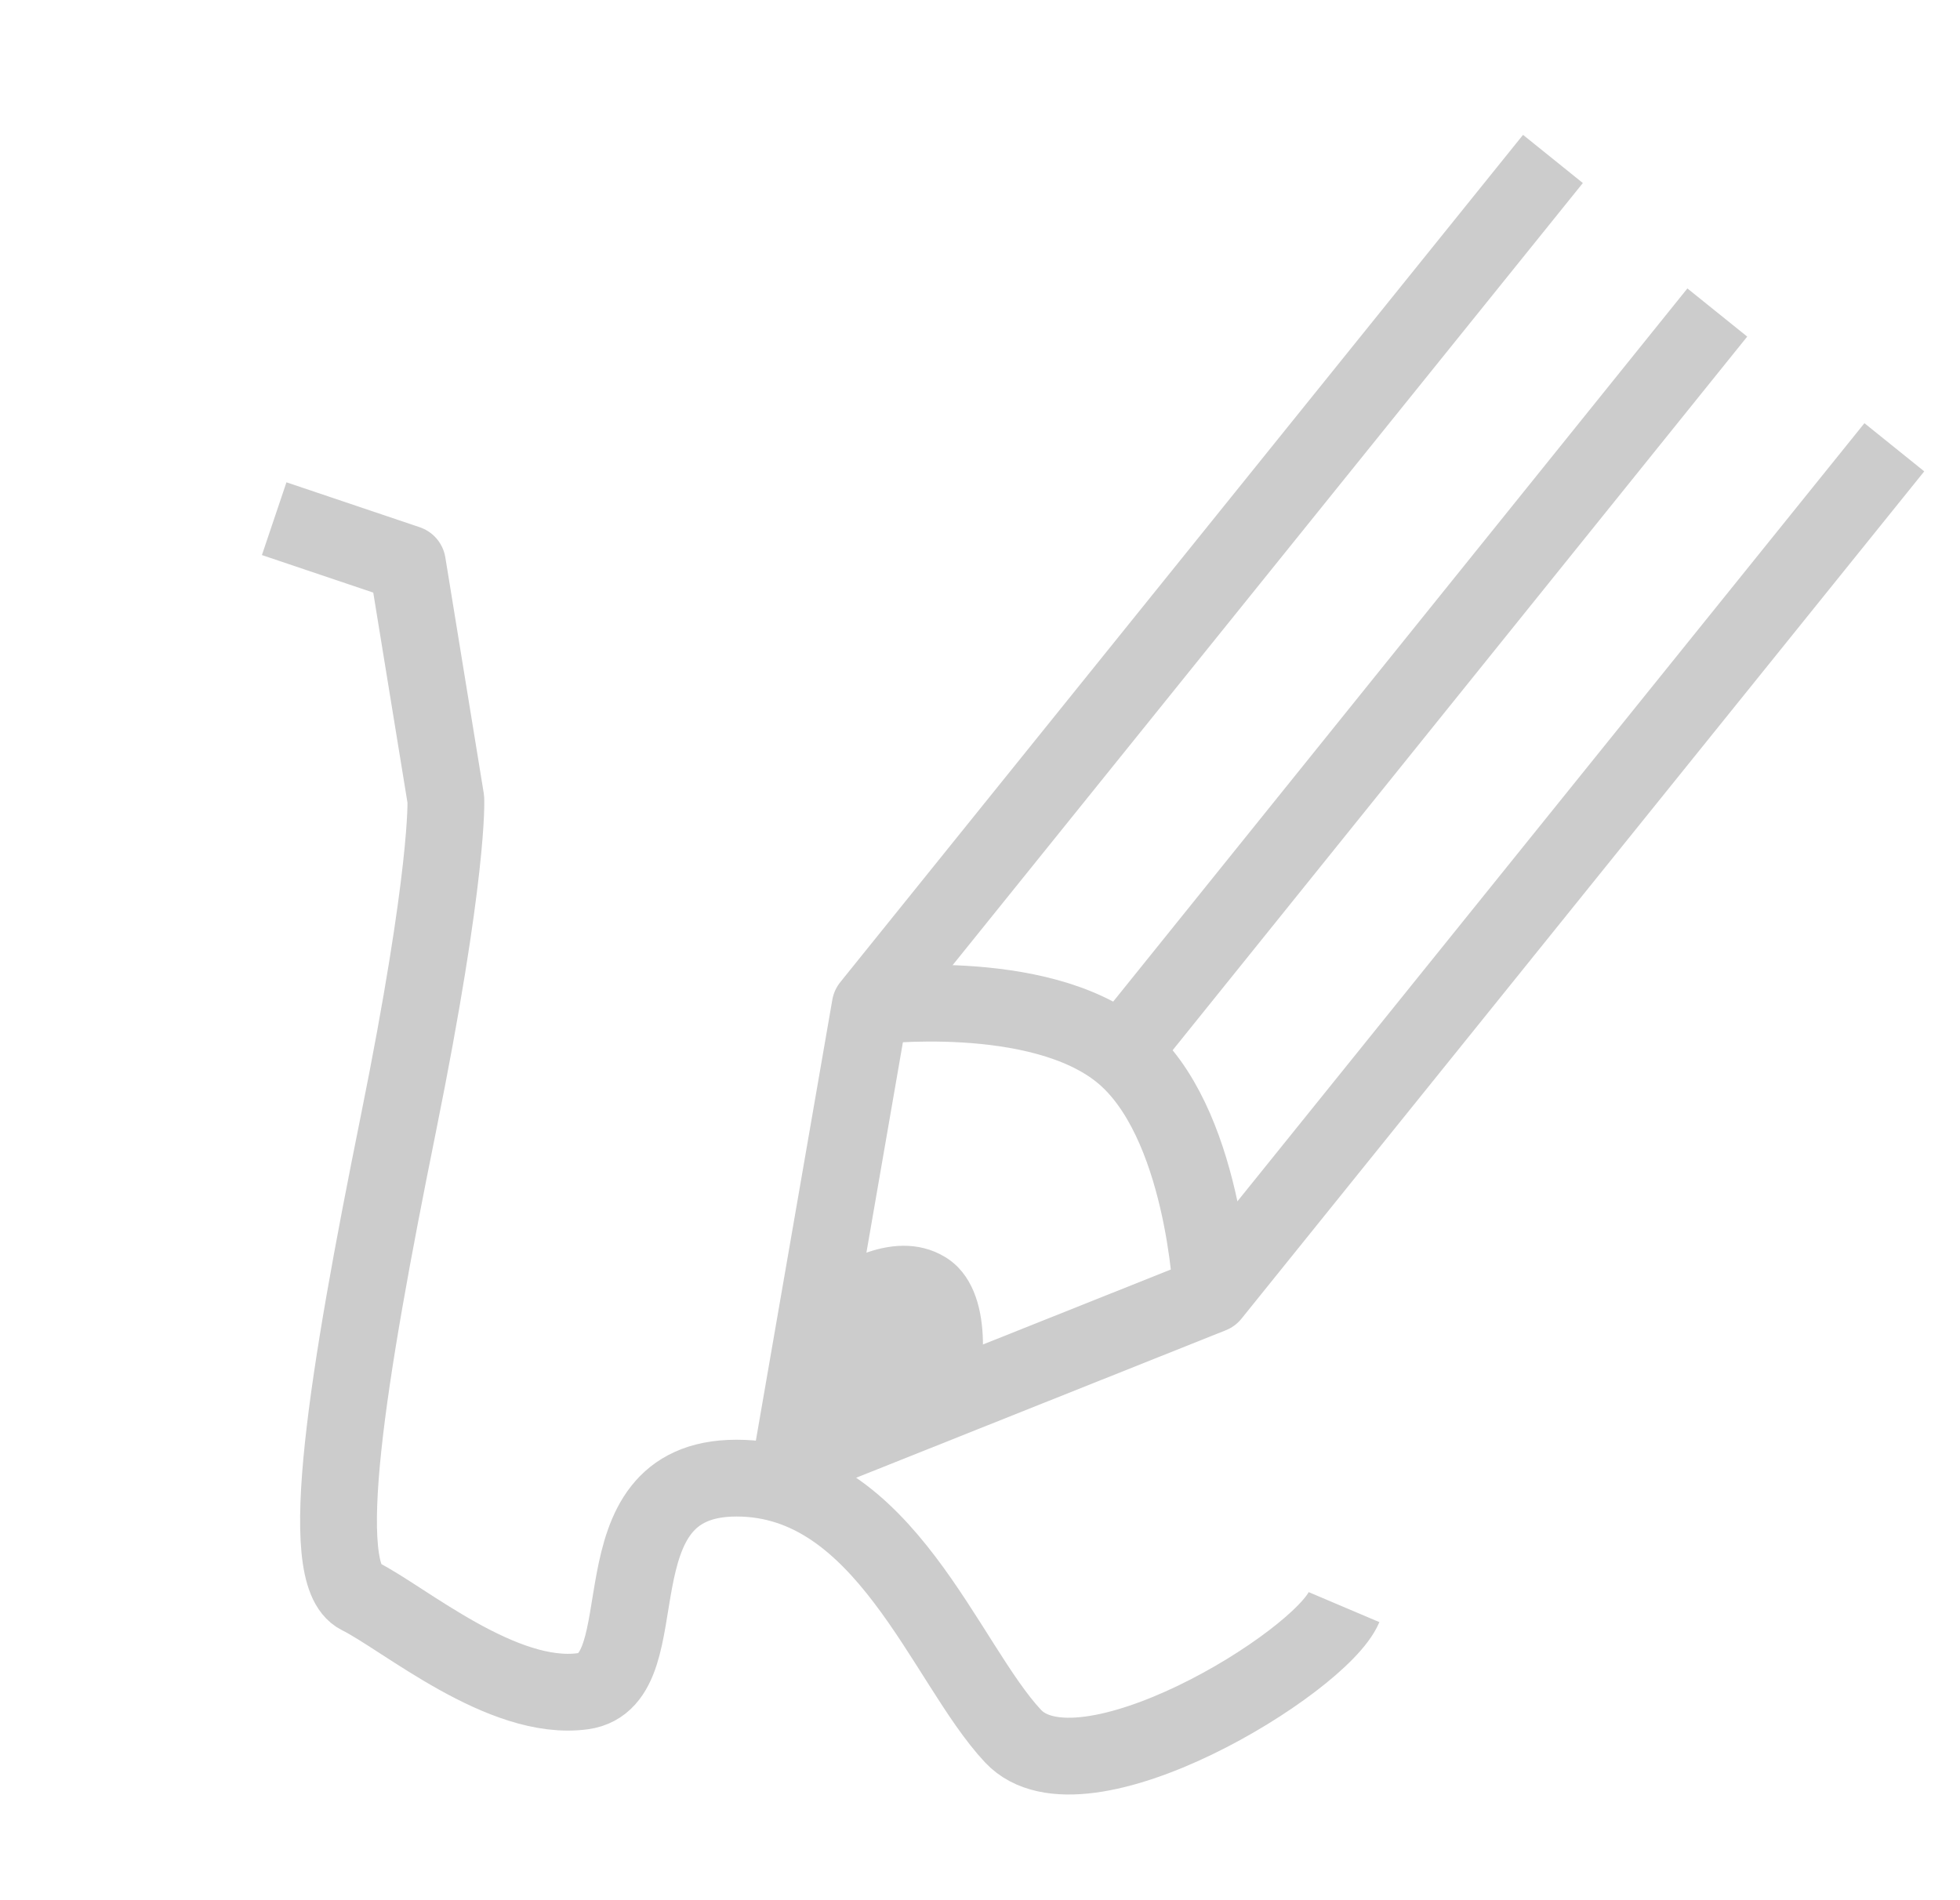
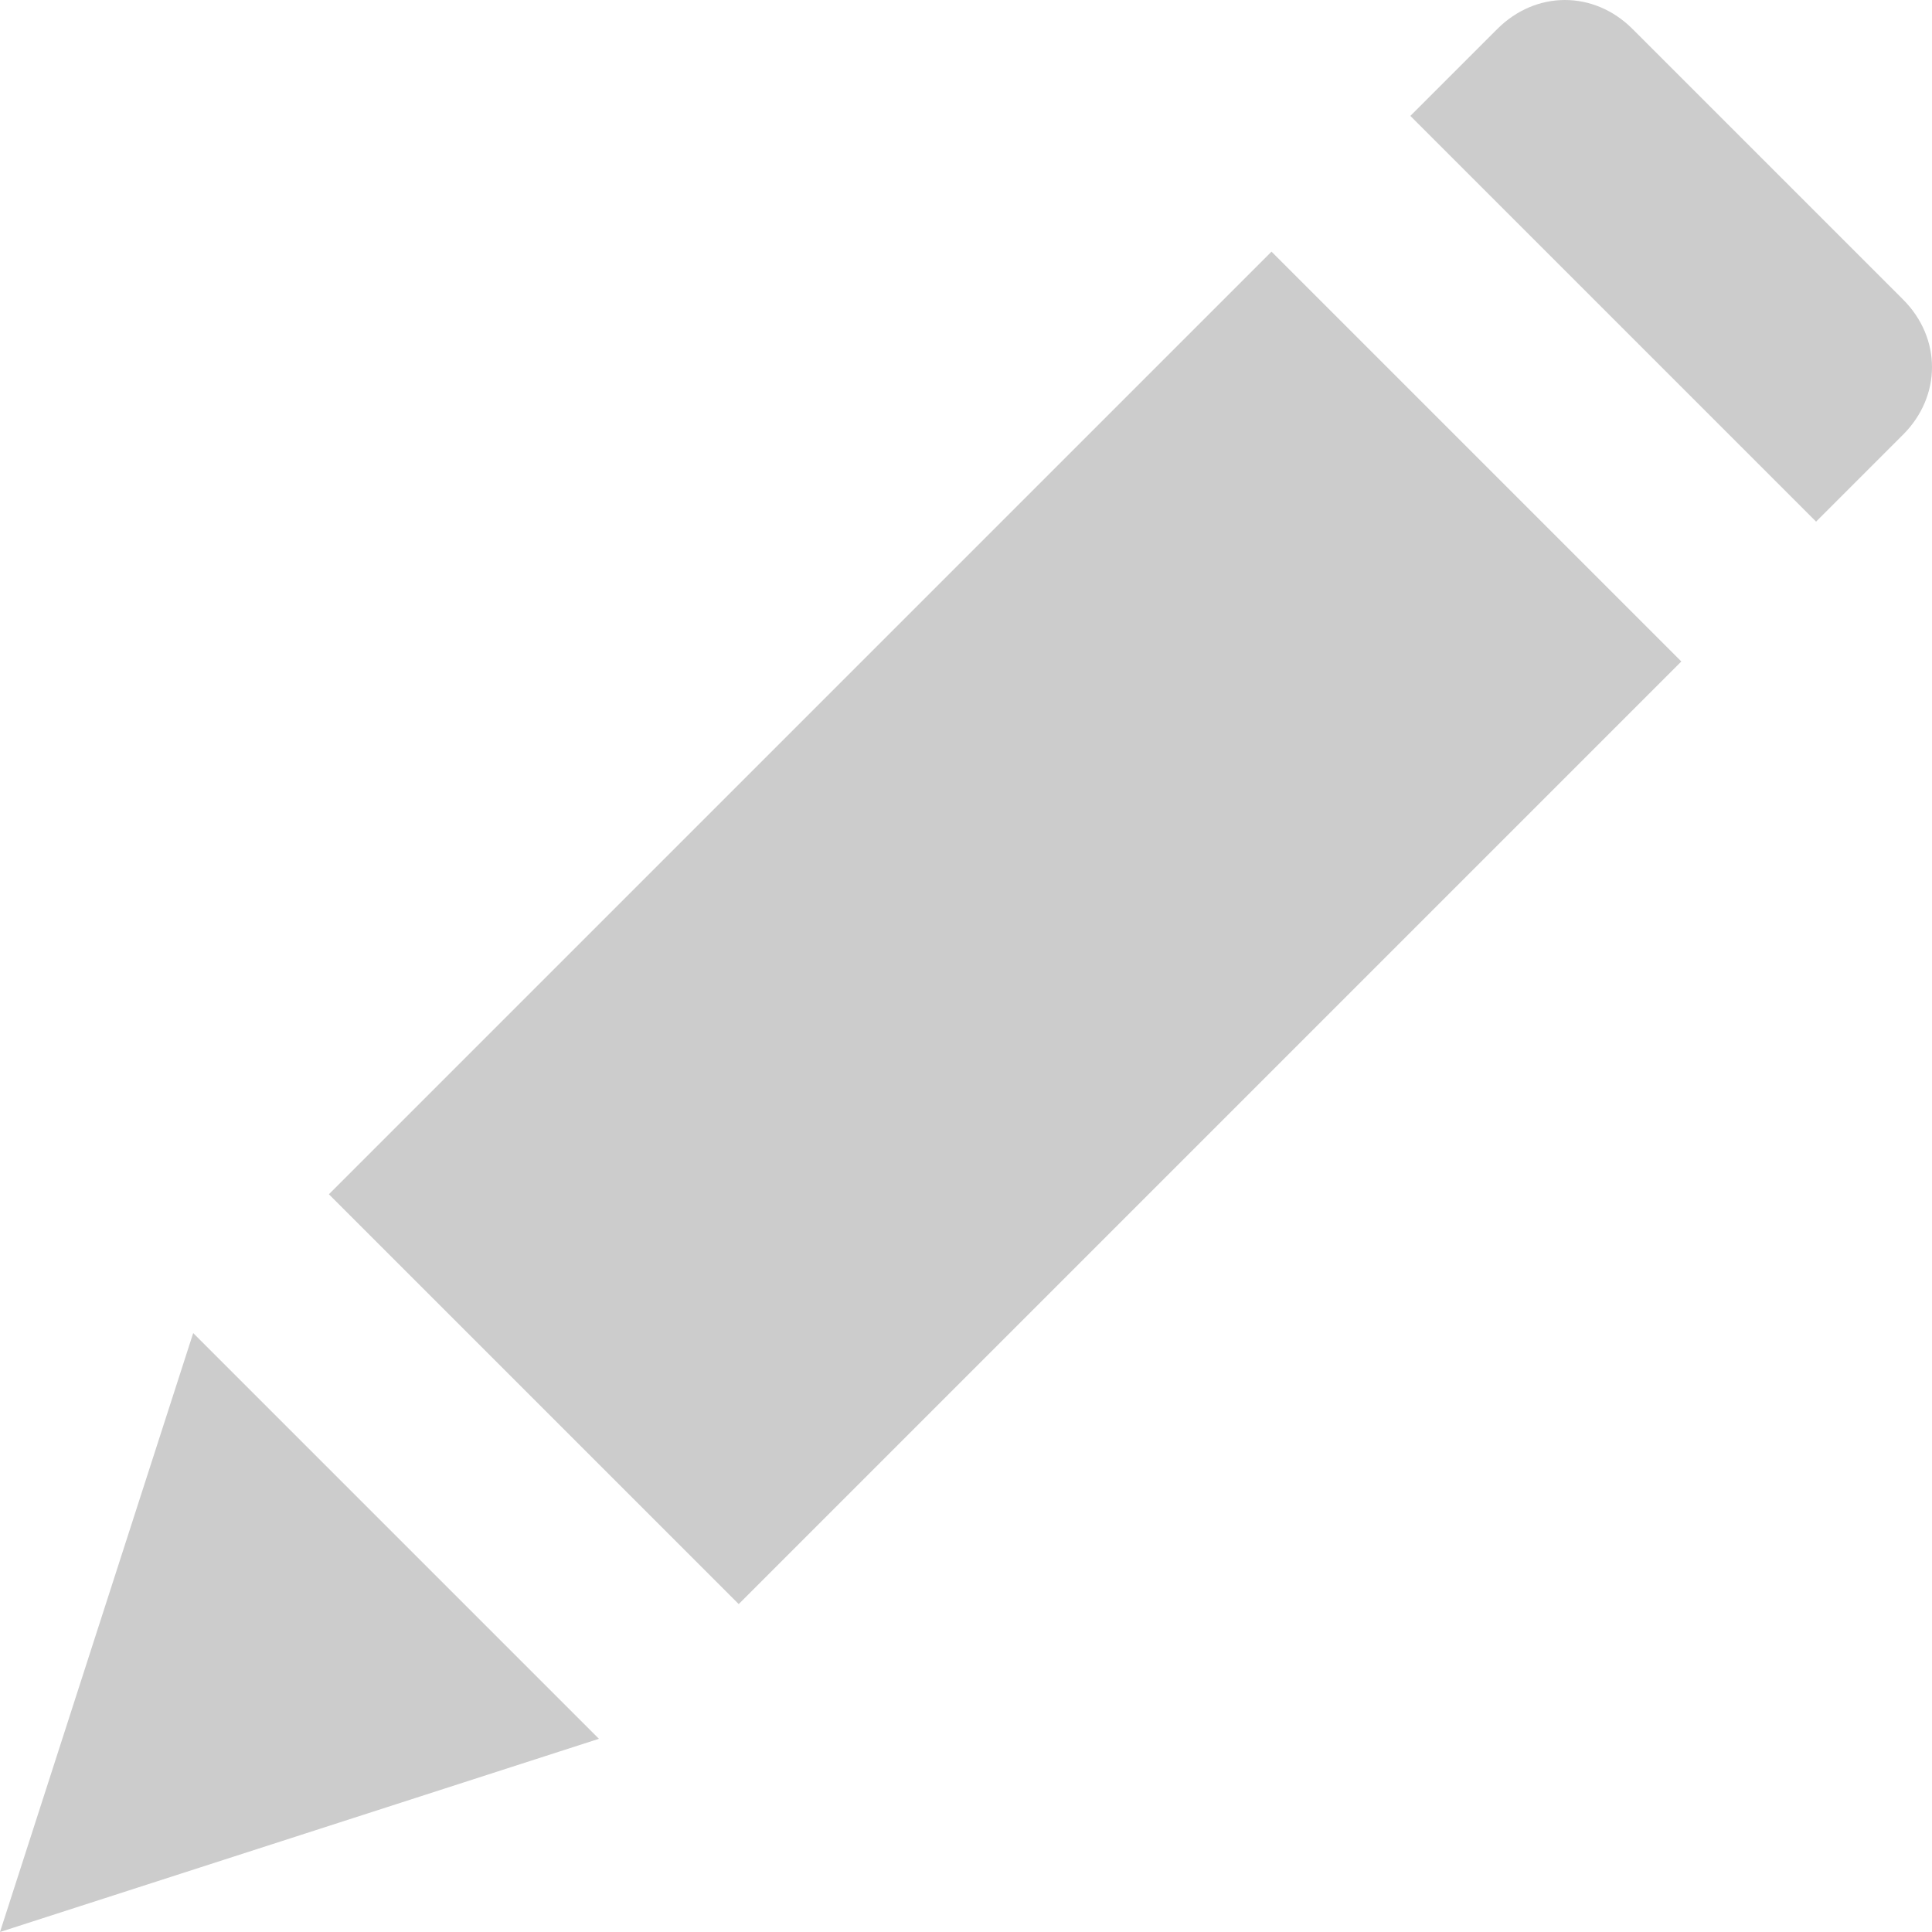
- <svg xmlns="http://www.w3.org/2000/svg" viewBox="0 0 51.04 49.47">
-   <defs>
-     <style>.cls-1,.cls-2,.cls-3,.cls-5{fill:none;}.cls-1{stroke:#CCCCCC;}.cls-1,.cls-2{stroke-linejoin:round;}.cls-1,.cls-2,.cls-5{stroke-width:2px;}.cls-2,.cls-5{stroke:#CCCCCC;}.cls-4{fill:#CCCCCC;}.cls-5{stroke-miterlimit:10;}</style>
-   </defs>
-   <g id="Calque_2" data-name="Calque 2">
-     <g id="Calque_1-2" data-name="Calque 1">
-       <path class="cls-1" d="M7.14,13.51l3.47,1.17,1,6.14s.09,1.89-1.24,8.47S8.21,41,9.36,41.57s3.72,2.77,5.82,2.48.14-5.55,4-5.55,5.42,4.82,7.2,6.72,8-1.9,8.62-3.36" />
-       <line class="cls-2" x1="44.72" y1="8.14" x2="29.2" y2="27.42" />
-       <polyline class="cls-2" points="40.44 4.14 22.66 26.21 20.6 38.09 31.55 33.72 49.33 11.65" />
-       <rect class="cls-3" width="51.04" height="49.47" />
-       <path class="cls-4" d="M21.45,33.22s1.72-1.35,3.16-.48.88,3.4.88,3.4l-4.89,2Z" />
-       <path class="cls-5" d="M22.66,26.21s4.38-.55,6.54,1.21,2.35,6.3,2.35,6.3" />
+ <svg xmlns="http://www.w3.org/2000/svg" version="1.1" id="Capa_1" x="0px" y="0px" viewBox="0 0 512 512" style="enable-background:new 0 0 512 512;" xml:space="preserve" fill="#CCCCCC">
+   <g>
+     <g>
+       <polygon points="51.2,353.28 0,512 158.72,460.8   " />
+     </g>
+   </g>
+   <g>
+     <g>
+       <rect x="89.73" y="169.097" transform="matrix(0.7071 -0.7071 0.7071 0.7071 -95.8575 260.3719)" width="353.277" height="153.599" />
+     </g>
+   </g>
+   <g>
+     <g>
+       <path d="M504.32,79.36L432.64,7.68c-10.24-10.24-25.6-10.24-35.84,0l-23.04,23.04l107.52,107.52l23.04-23.04    C514.56,104.96,514.56,89.6,504.32,79.36z" />
    </g>
  </g>
</svg>
